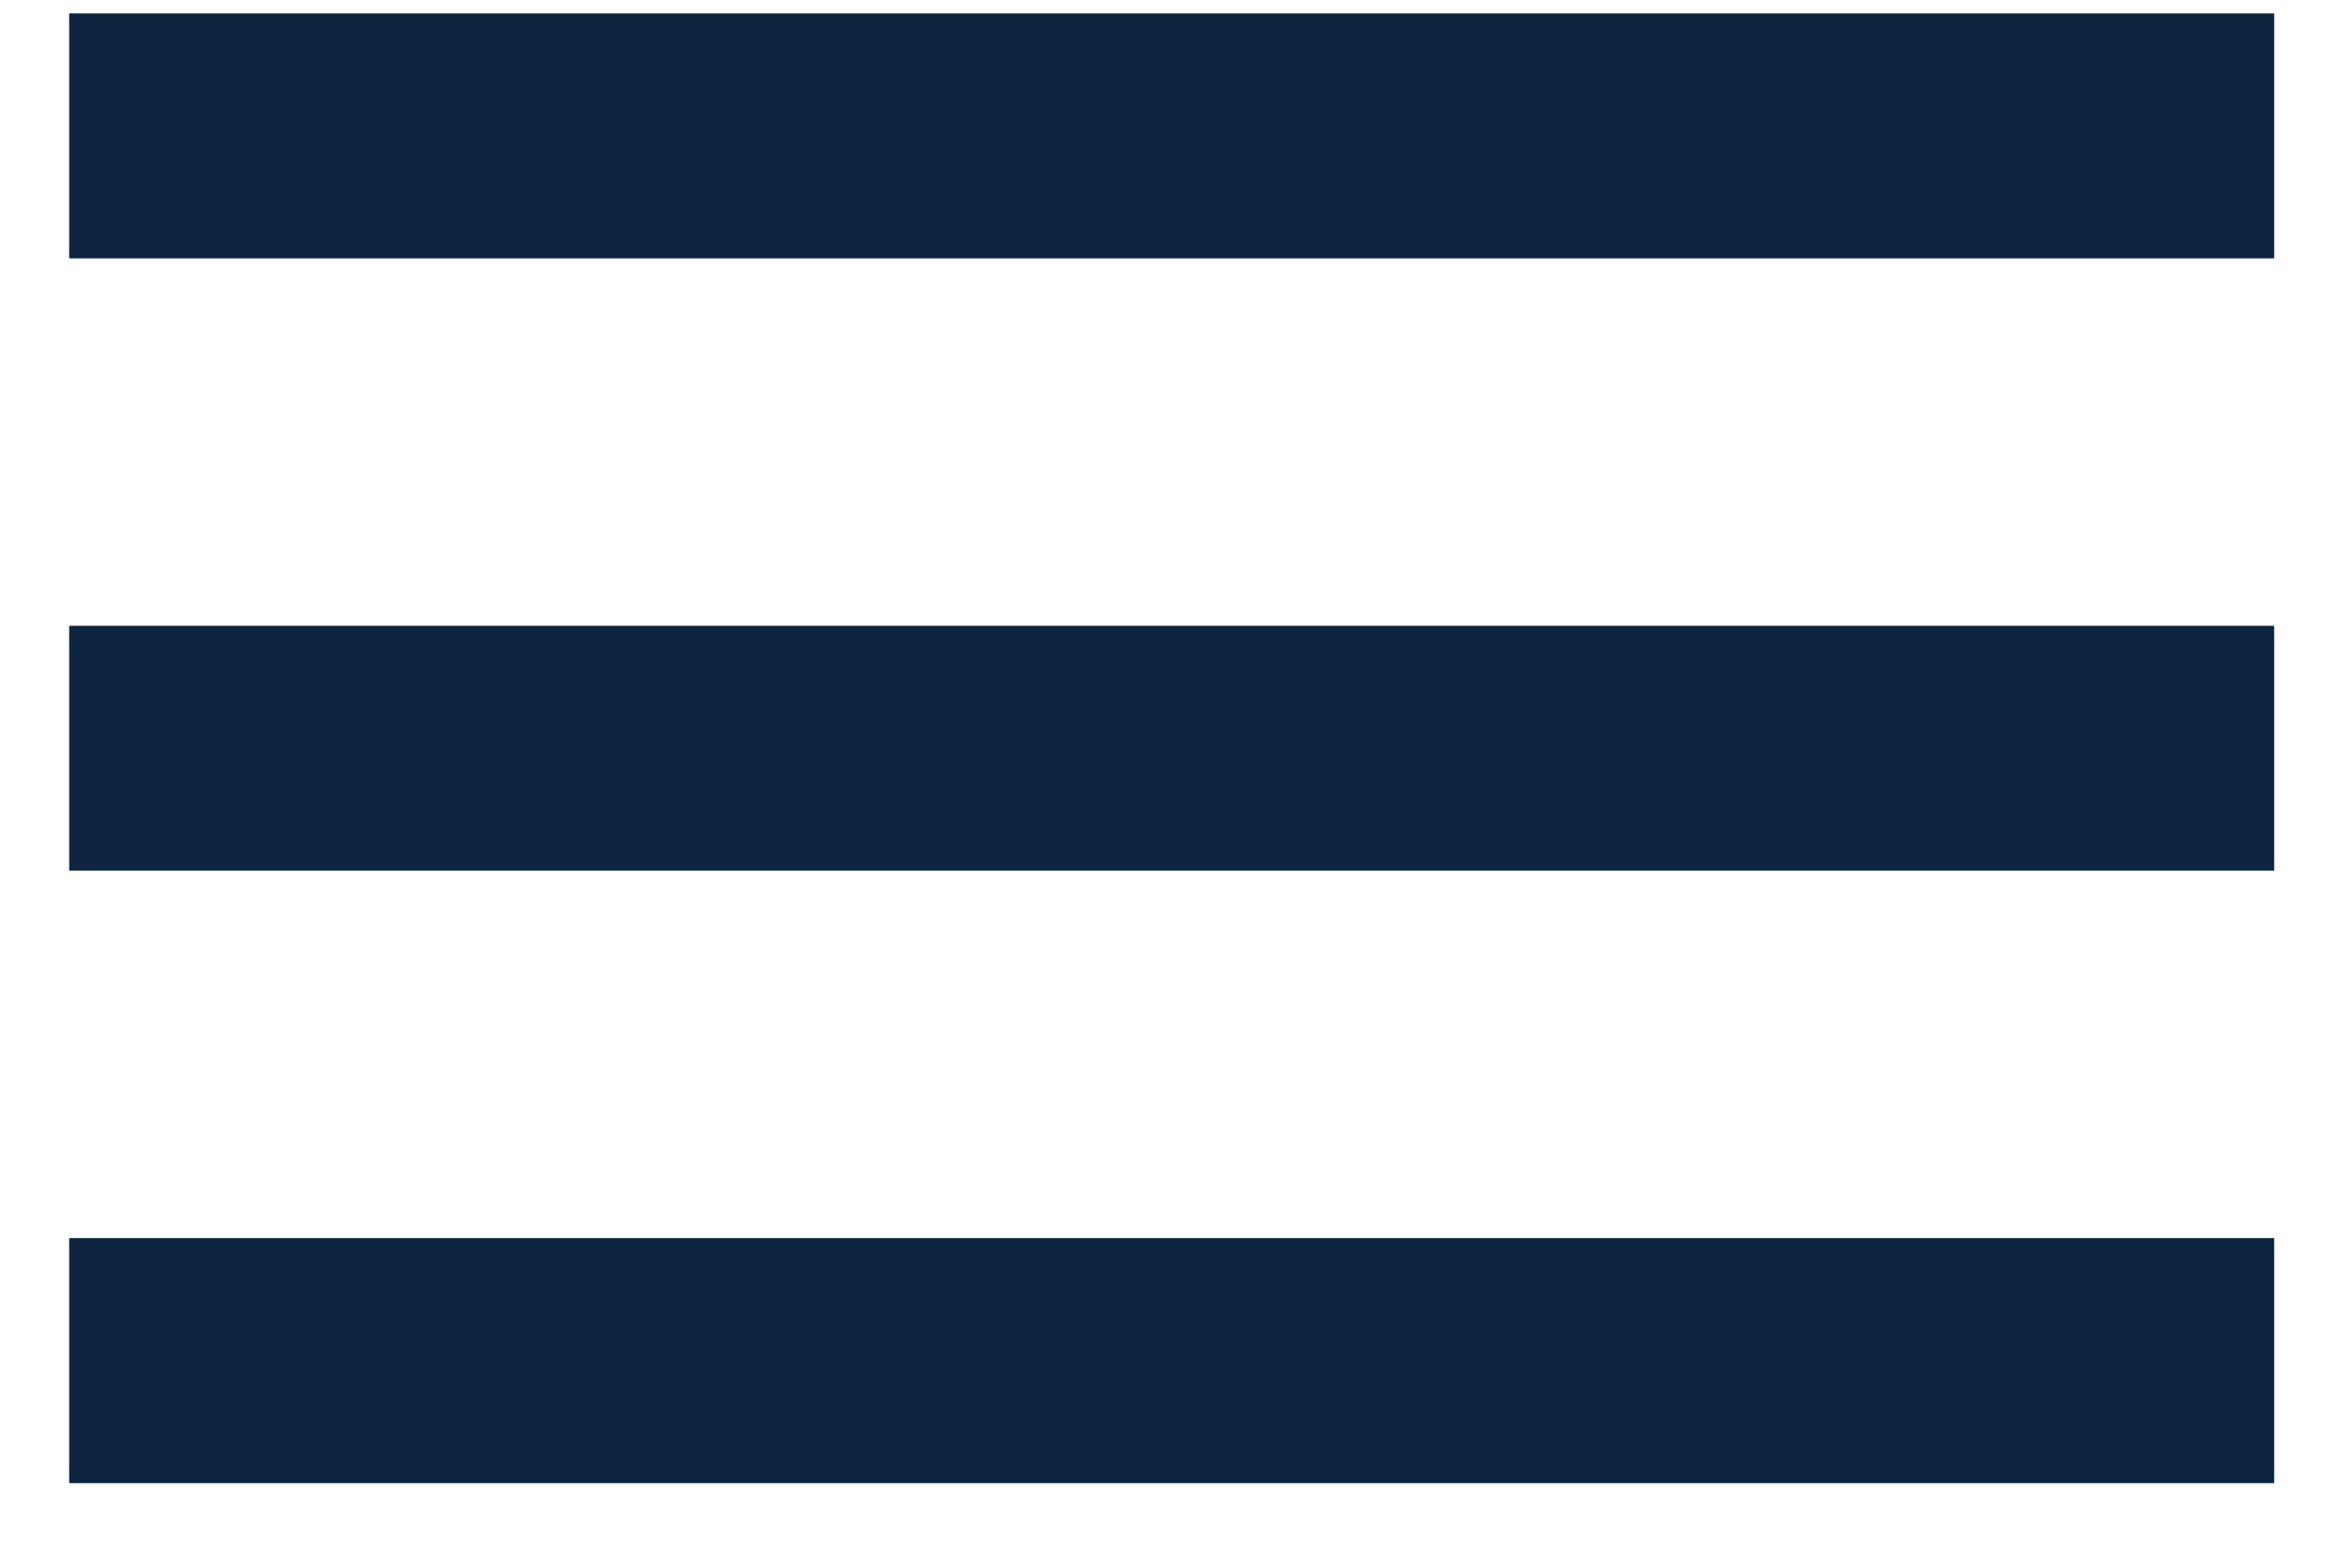
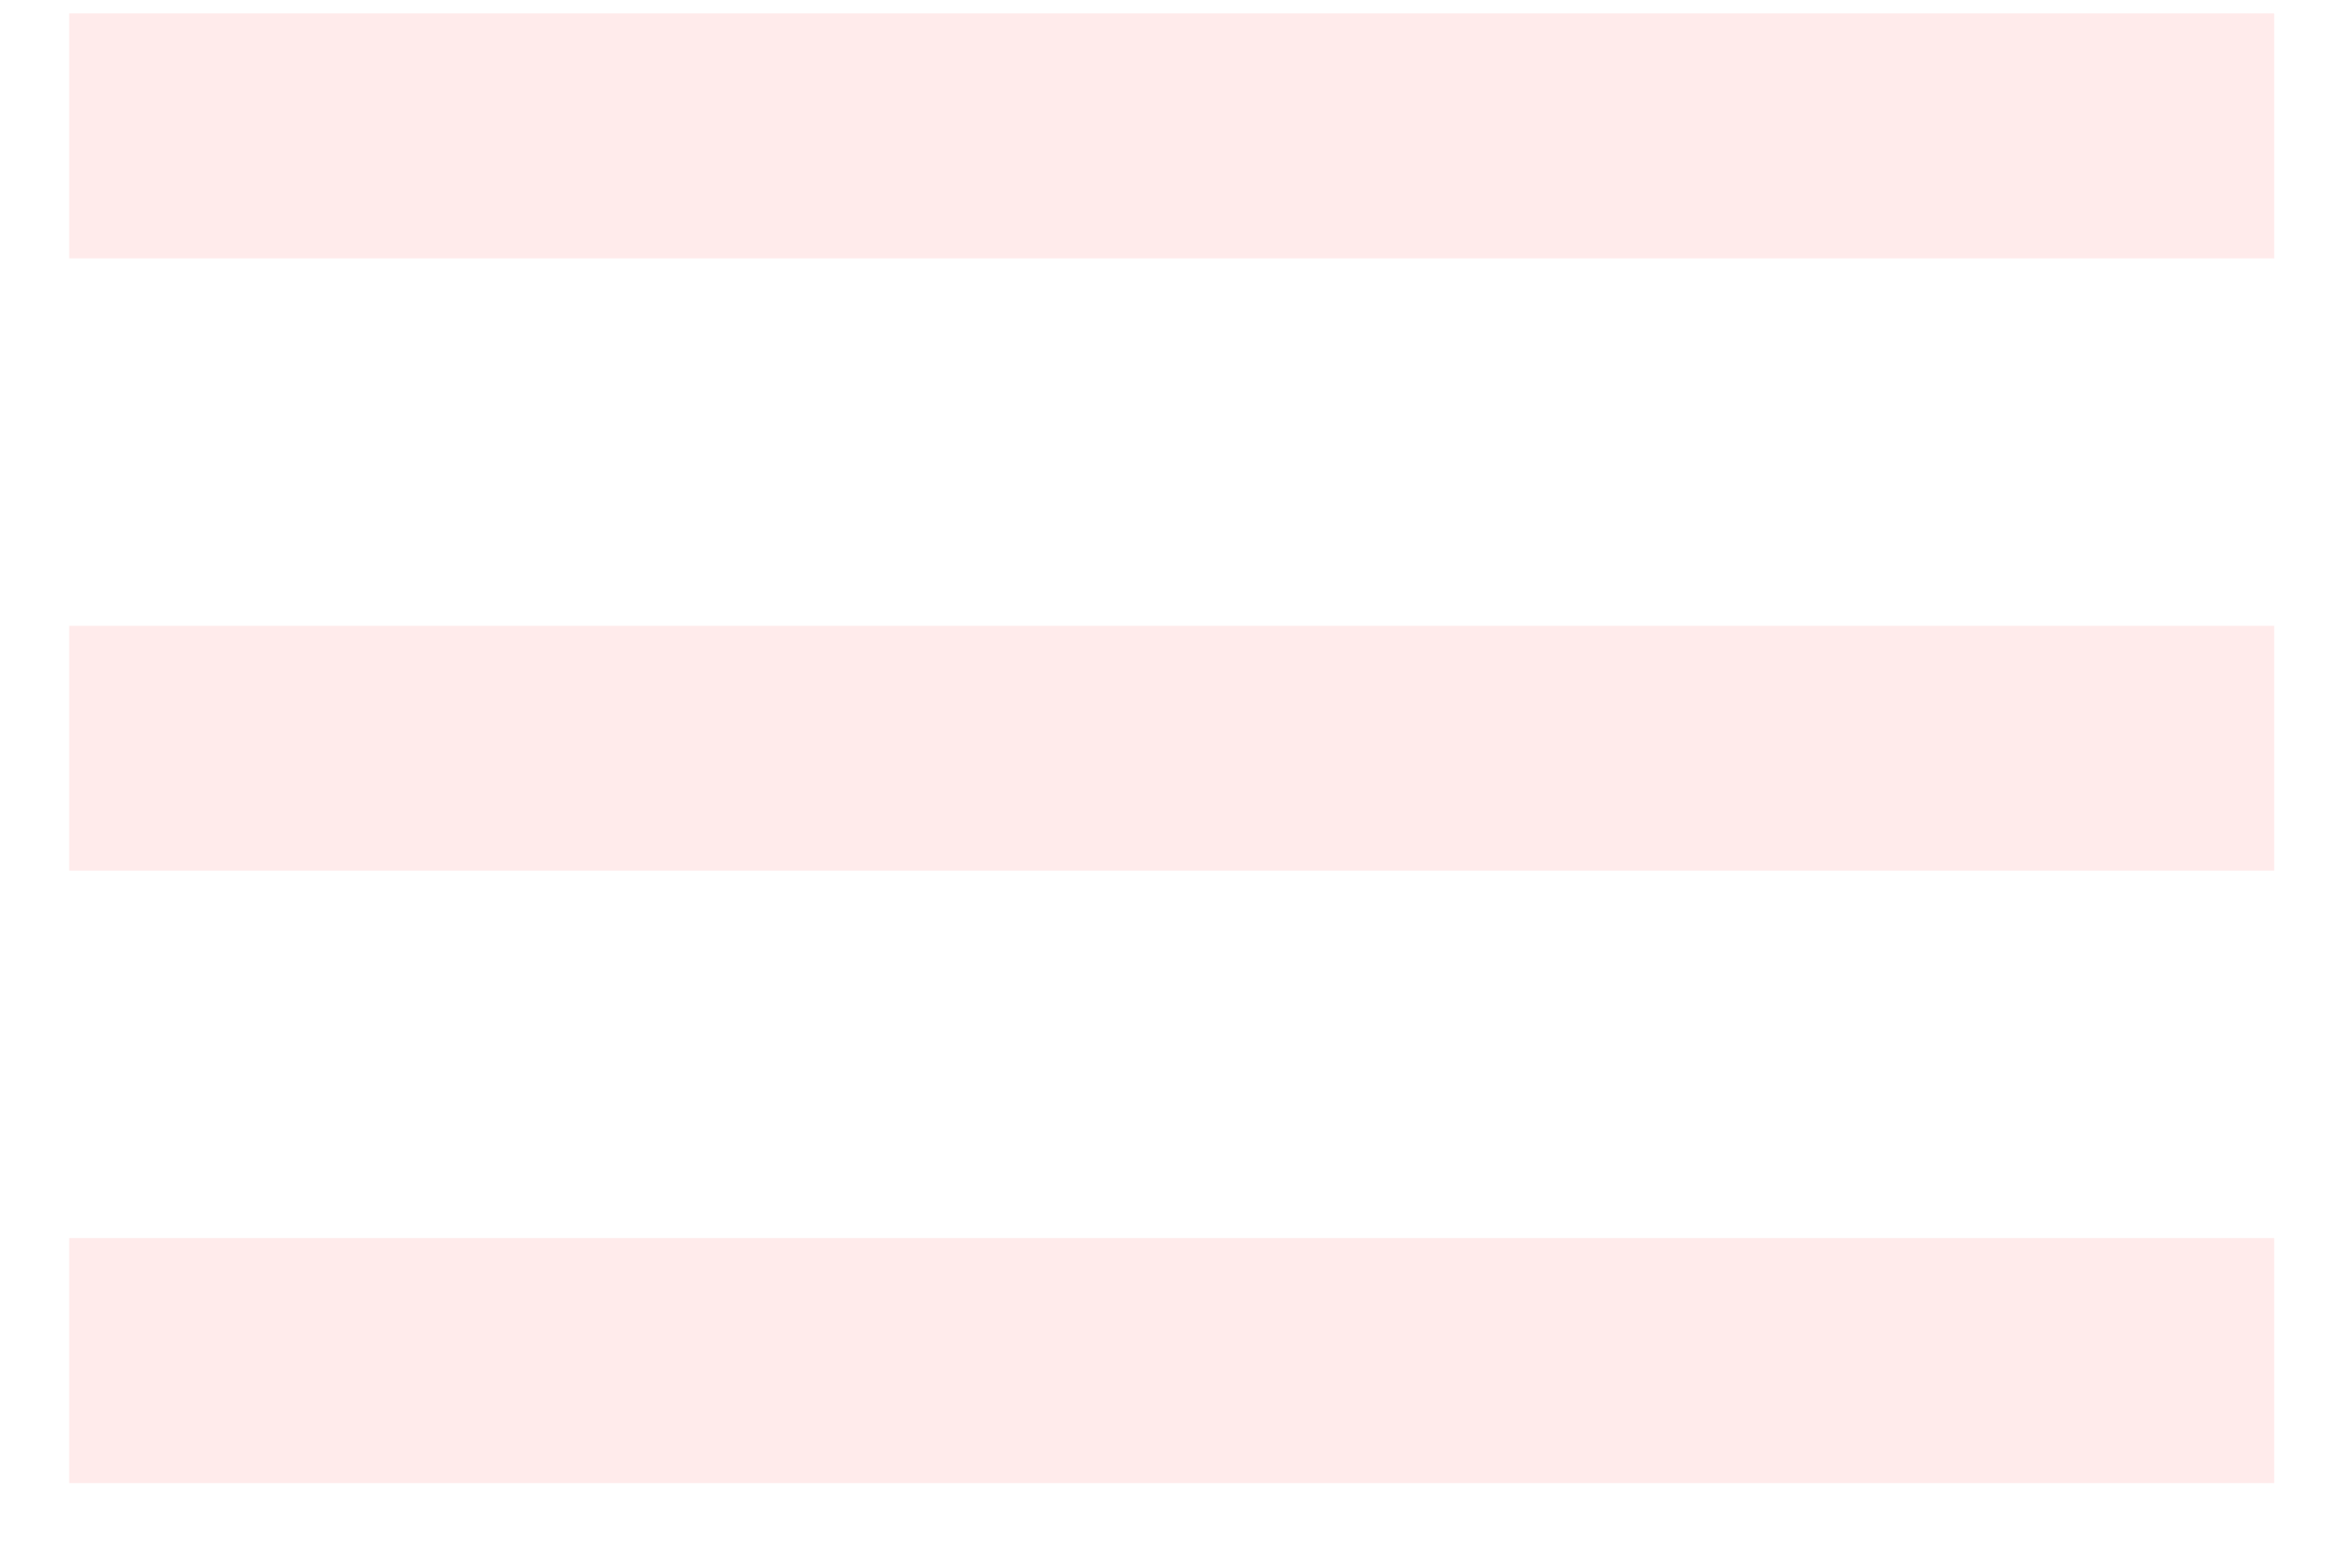
<svg xmlns="http://www.w3.org/2000/svg" width="24" height="16" viewBox="0 0 24 16" fill="none">
-   <path d="M0.706 15.137H23.206V12.636H0.706V15.137ZM0.706 8.886H23.206V6.387H0.706V8.886ZM0.706 0.137V2.637H23.206V0.137H0.706Z" fill="#0D253F" />
+   <path d="M0.706 15.137H23.206V12.636H0.706V15.137ZM0.706 8.886H23.206V6.387H0.706V8.886ZM0.706 0.137V2.637H23.206V0.137H0.706Z" fill="#FFEBEB" />
</svg>
